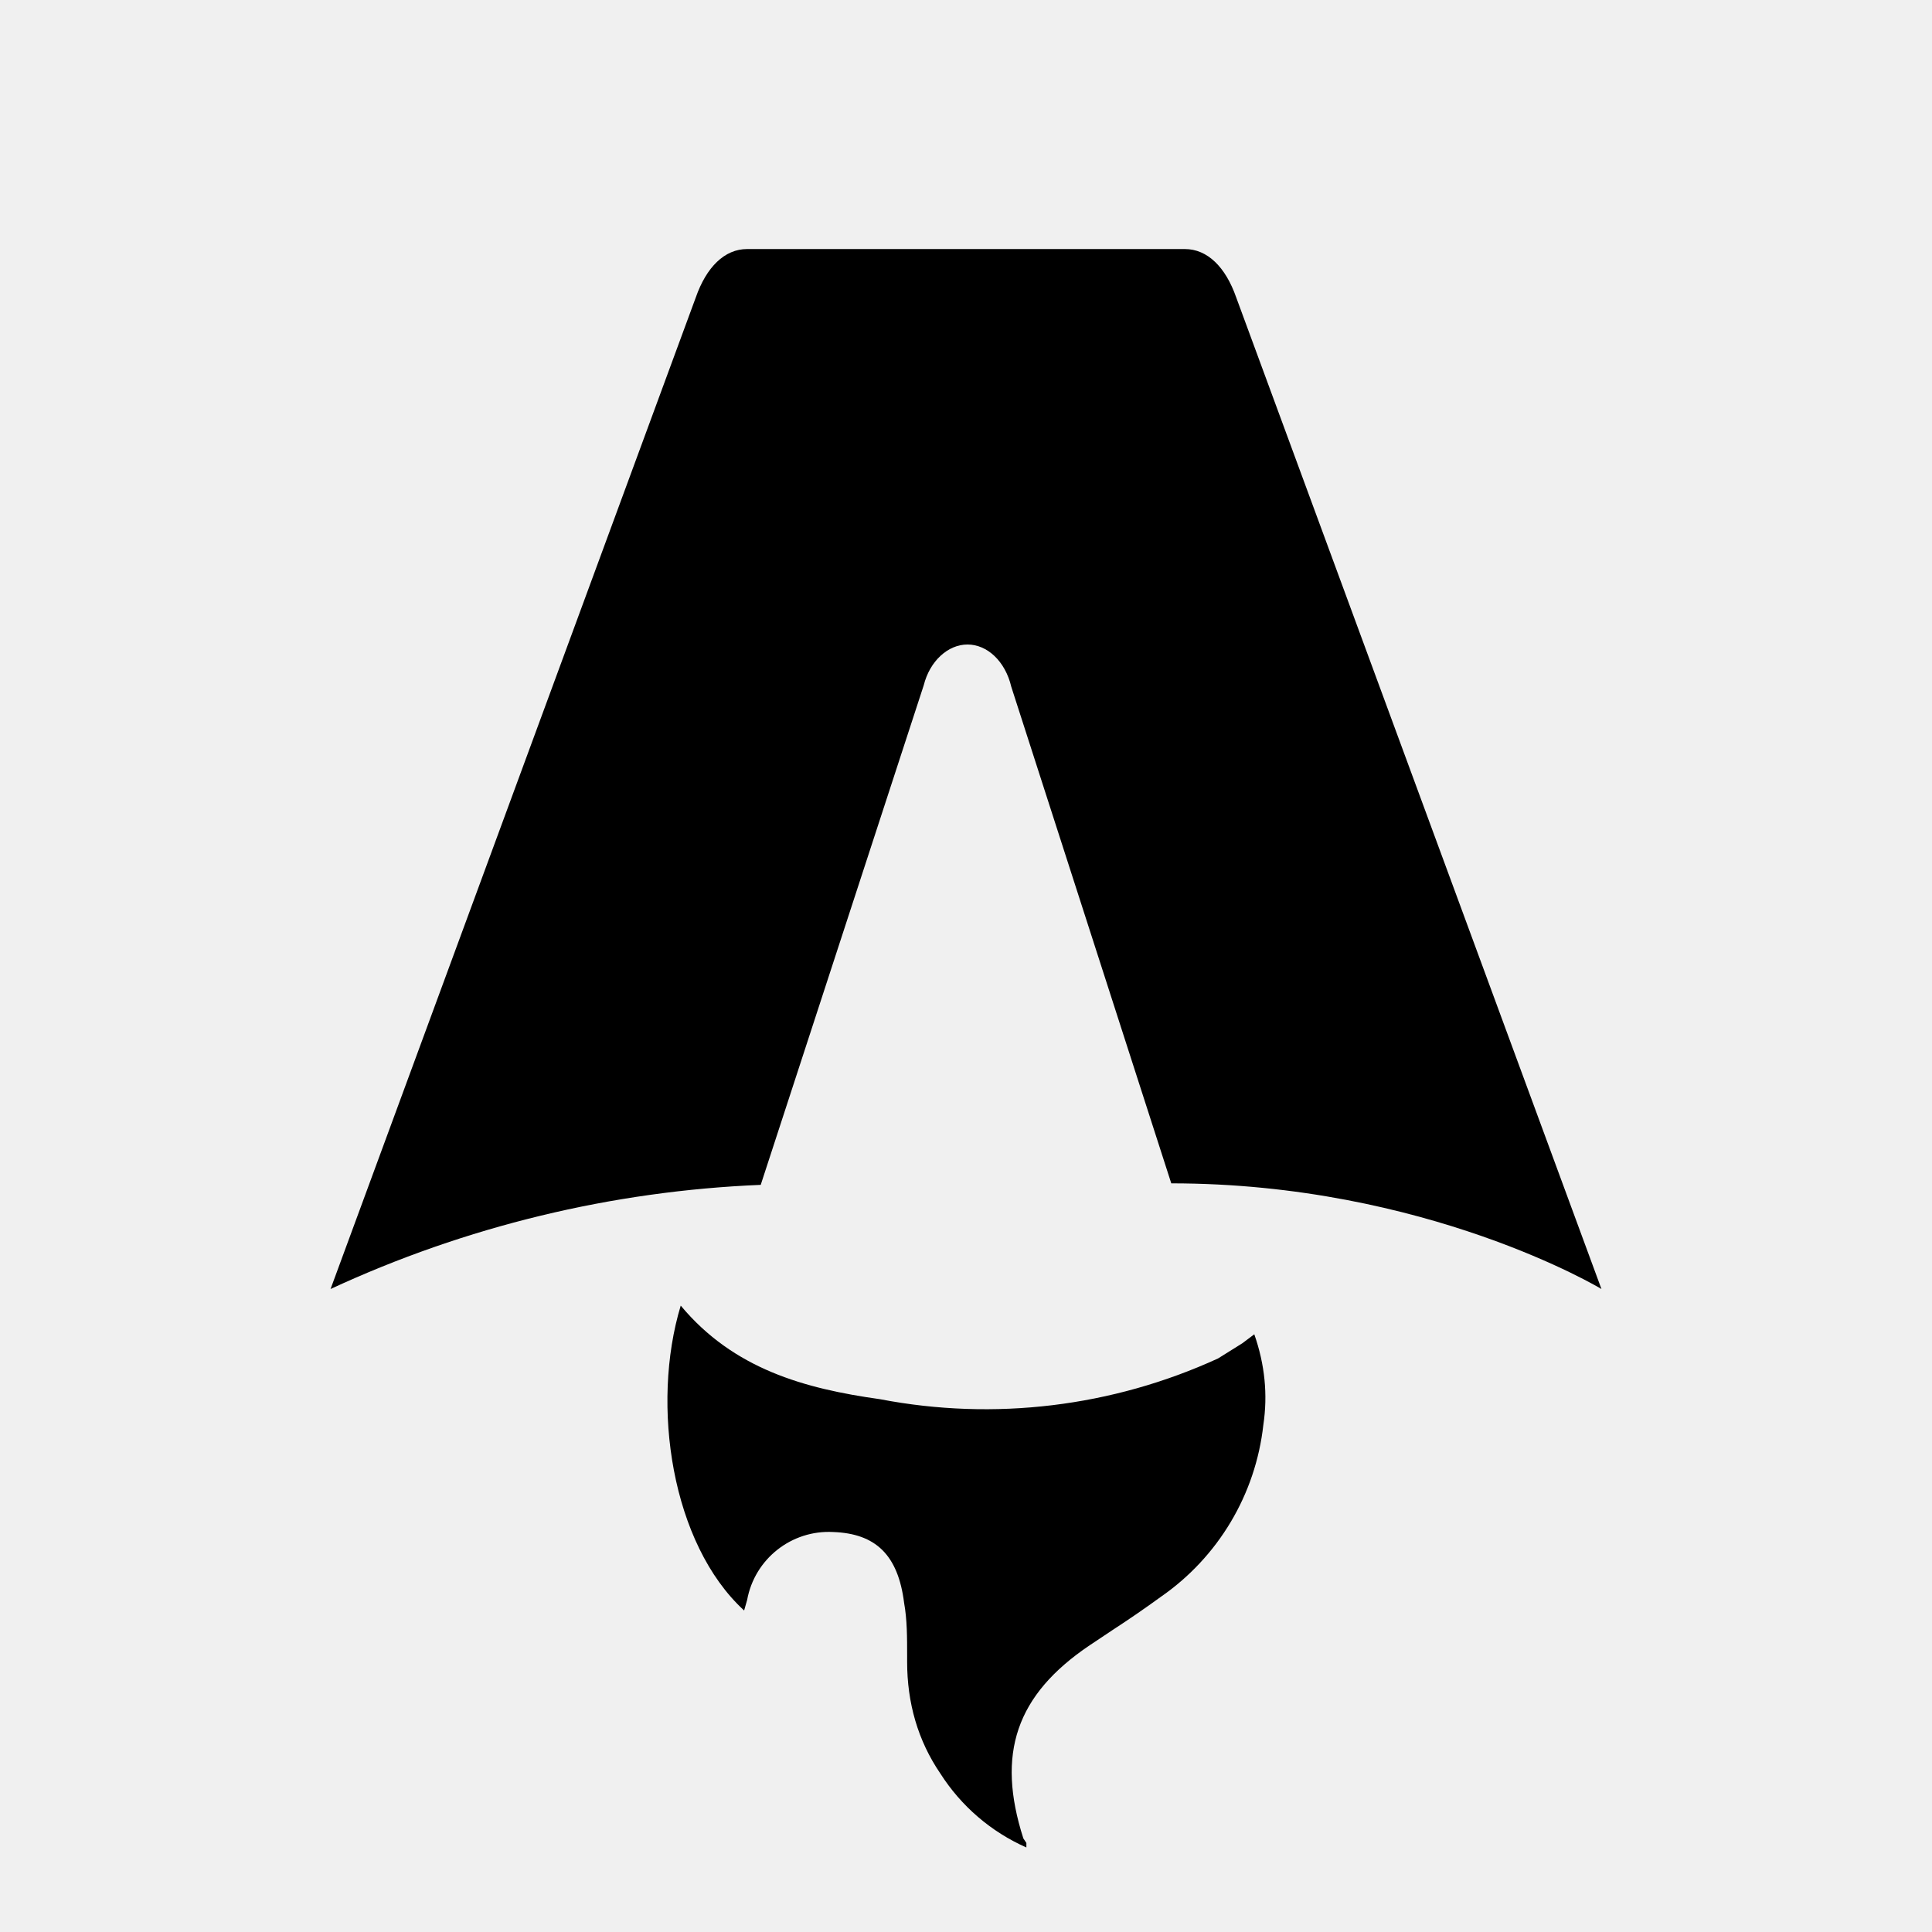
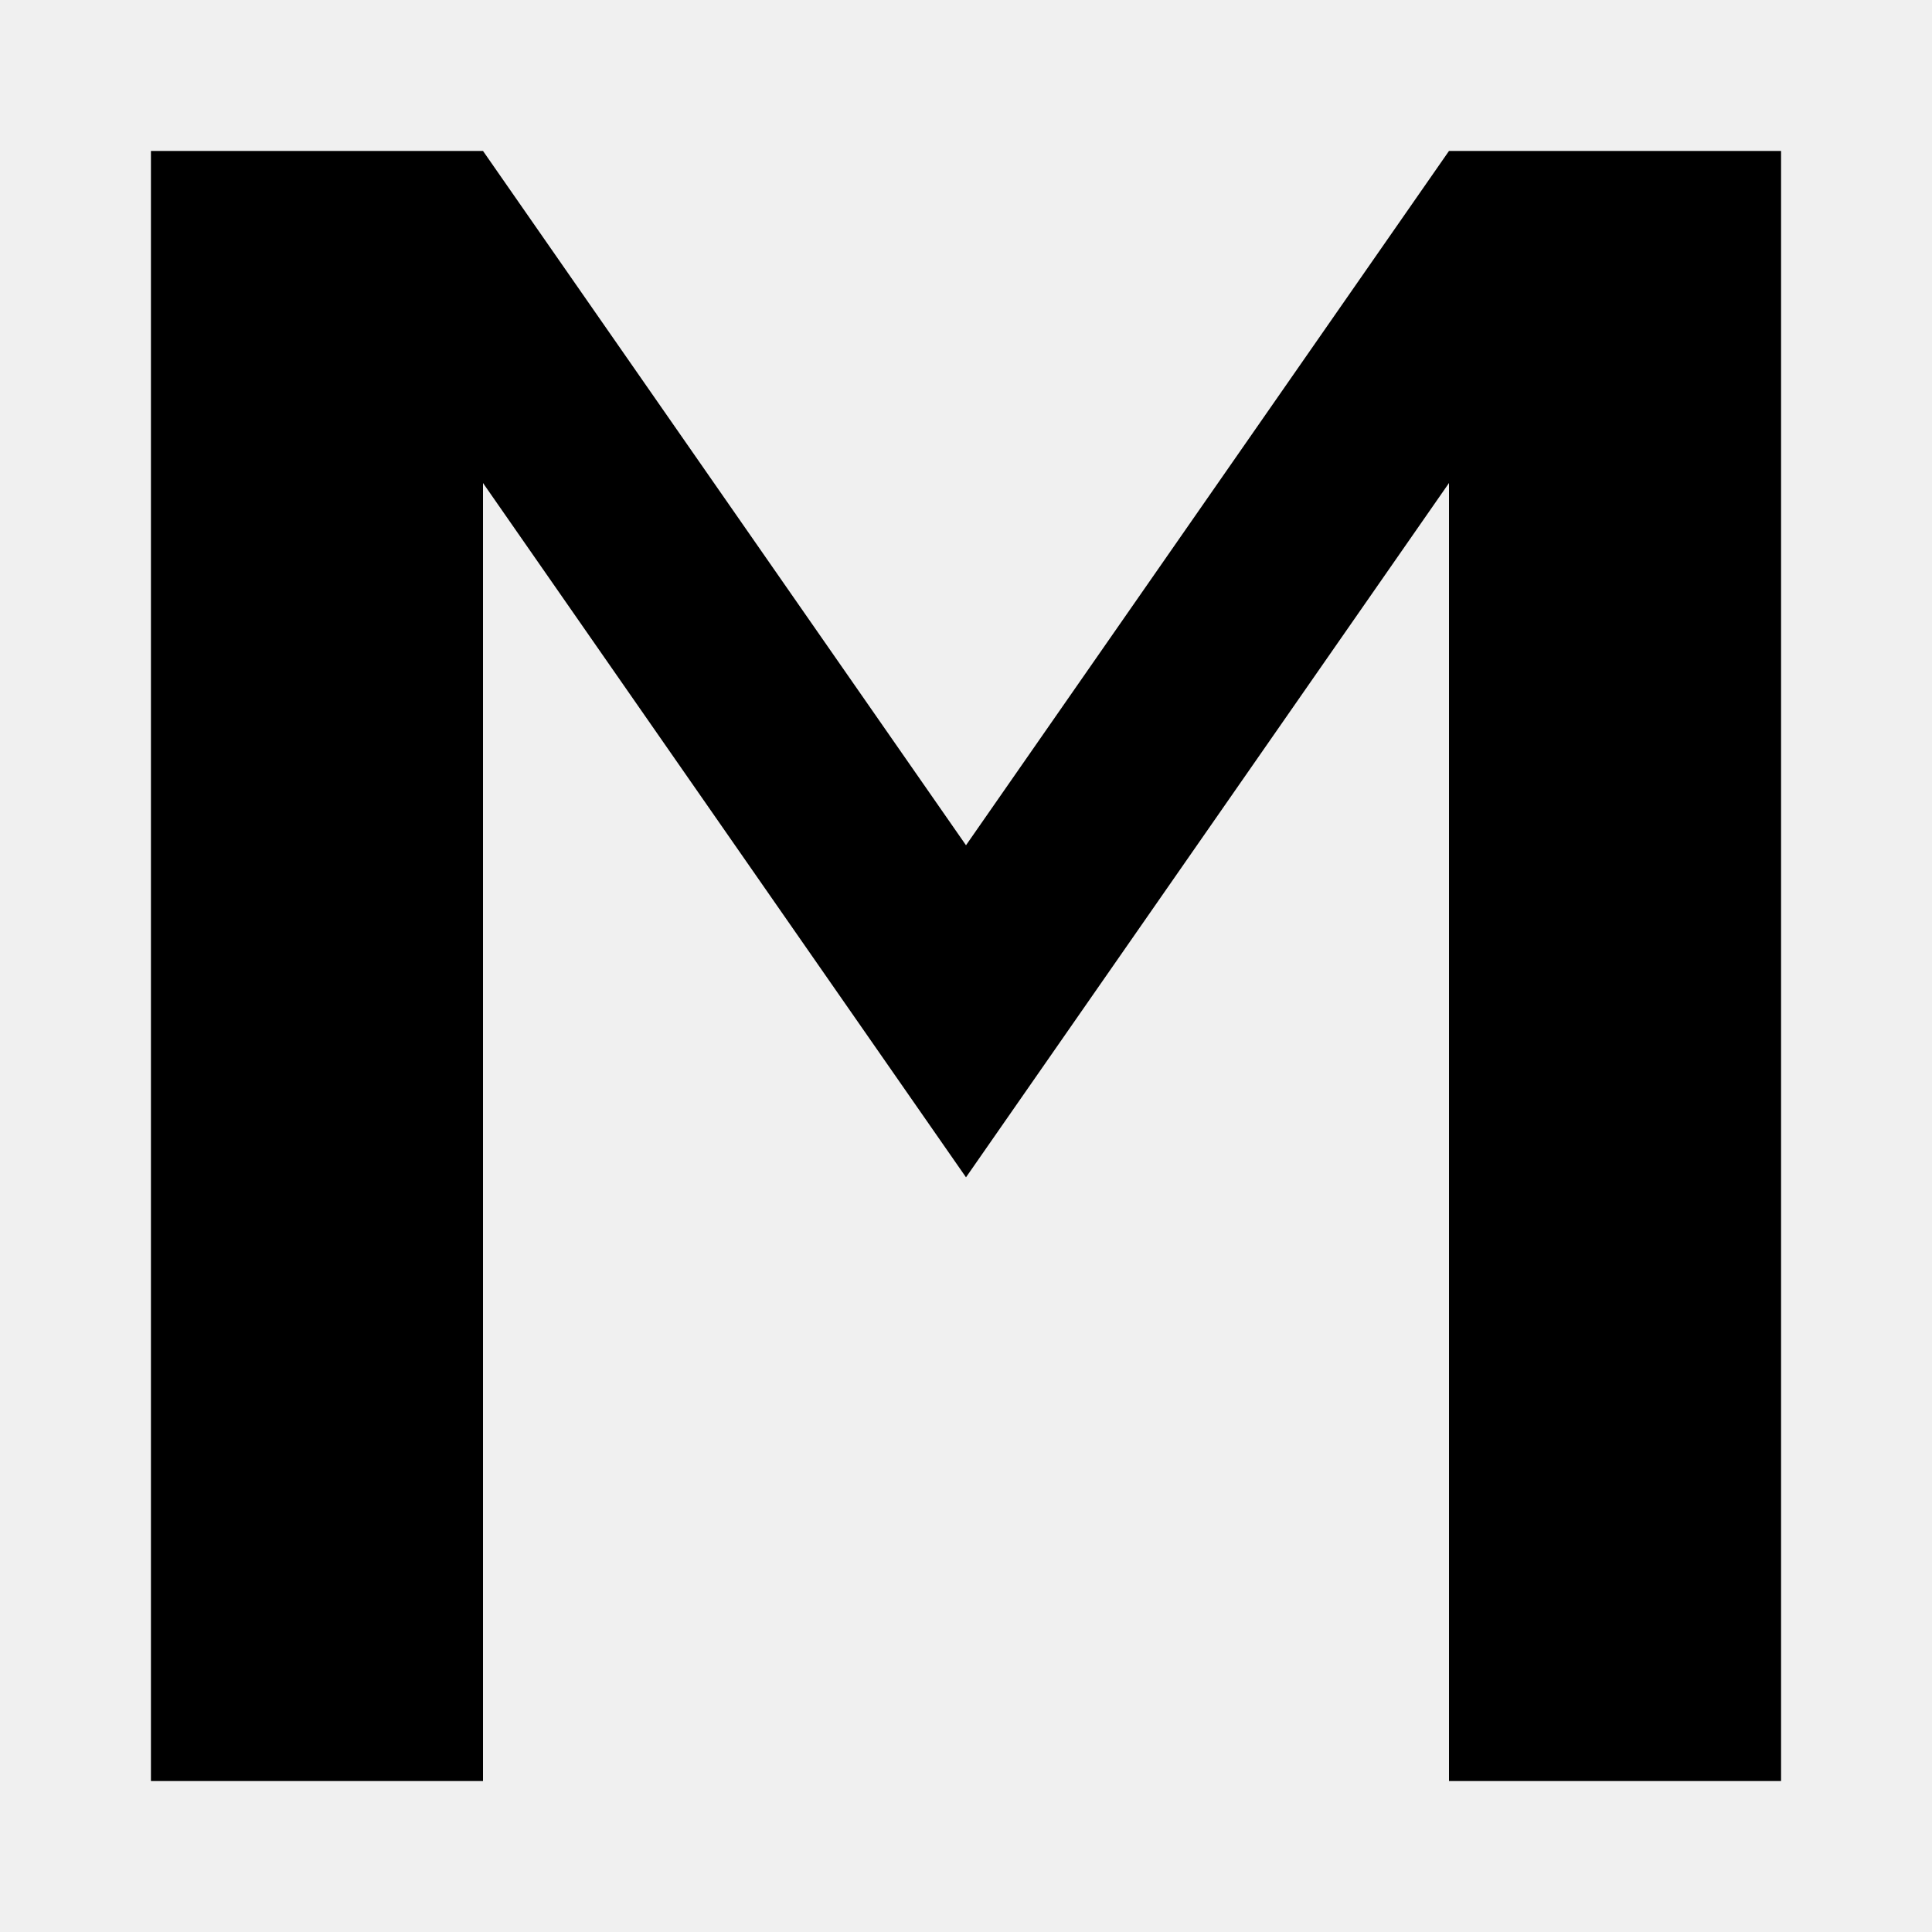
- <svg xmlns="http://www.w3.org/2000/svg" fill="none" viewBox="0 0 128 128">
-   <path d="M50.4 78.5a75.1 75.1 0 0 0-28.5 6.9l24.2-65.7c.7-2 1.9-3.2 3.4-3.2h29c1.5 0 2.7 1.2 3.4 3.2l24.2 65.7s-11.6-7-28.5-7L67 45.5c-.4-1.7-1.6-2.8-2.9-2.8-1.3 0-2.5 1.1-2.9 2.7L50.4 78.5Zm-1.1 28.2Zm-4.2-20.2c-2 6.6-.6 15.8 4.2 20.2a17.5 17.5 0 0 1 .2-.7 5.5 5.5 0 0 1 5.7-4.5c2.8.1 4.3 1.5 4.7 4.7.2 1.1.2 2.3.2 3.5v.4c0 2.7.7 5.2 2.2 7.4a13 13 0 0 0 5.7 4.9v-.3l-.2-.3c-1.8-5.6-.5-9.5 4.4-12.8l1.5-1a73 73 0 0 0 3.2-2.2 16 16 0 0 0 6.8-11.4c.3-2 .1-4-.6-6l-.8.6-1.6 1a37 37 0 0 1-22.4 2.7c-5-.7-9.7-2-13.2-6.2Z" />
+ <svg xmlns="http://www.w3.org/2000/svg" viewBox="0 0 128 128">
+   <path d="M10 118 L10 10 L32 10 L64 56 L96 10 L118 10 L118 118 L96 118 L96 32 L64 78 L32 32 L32 118 Z" />
  <style>
-         path { fill: #000; }
-         @media (prefers-color-scheme: dark) {
-             path { fill: #FFF; }
-         }
-     </style>
+     path { fill: #000; }
+     @media (prefers-color-scheme: dark) {
+       path { fill: #fff; }
+     }
+   </style>
</svg>
